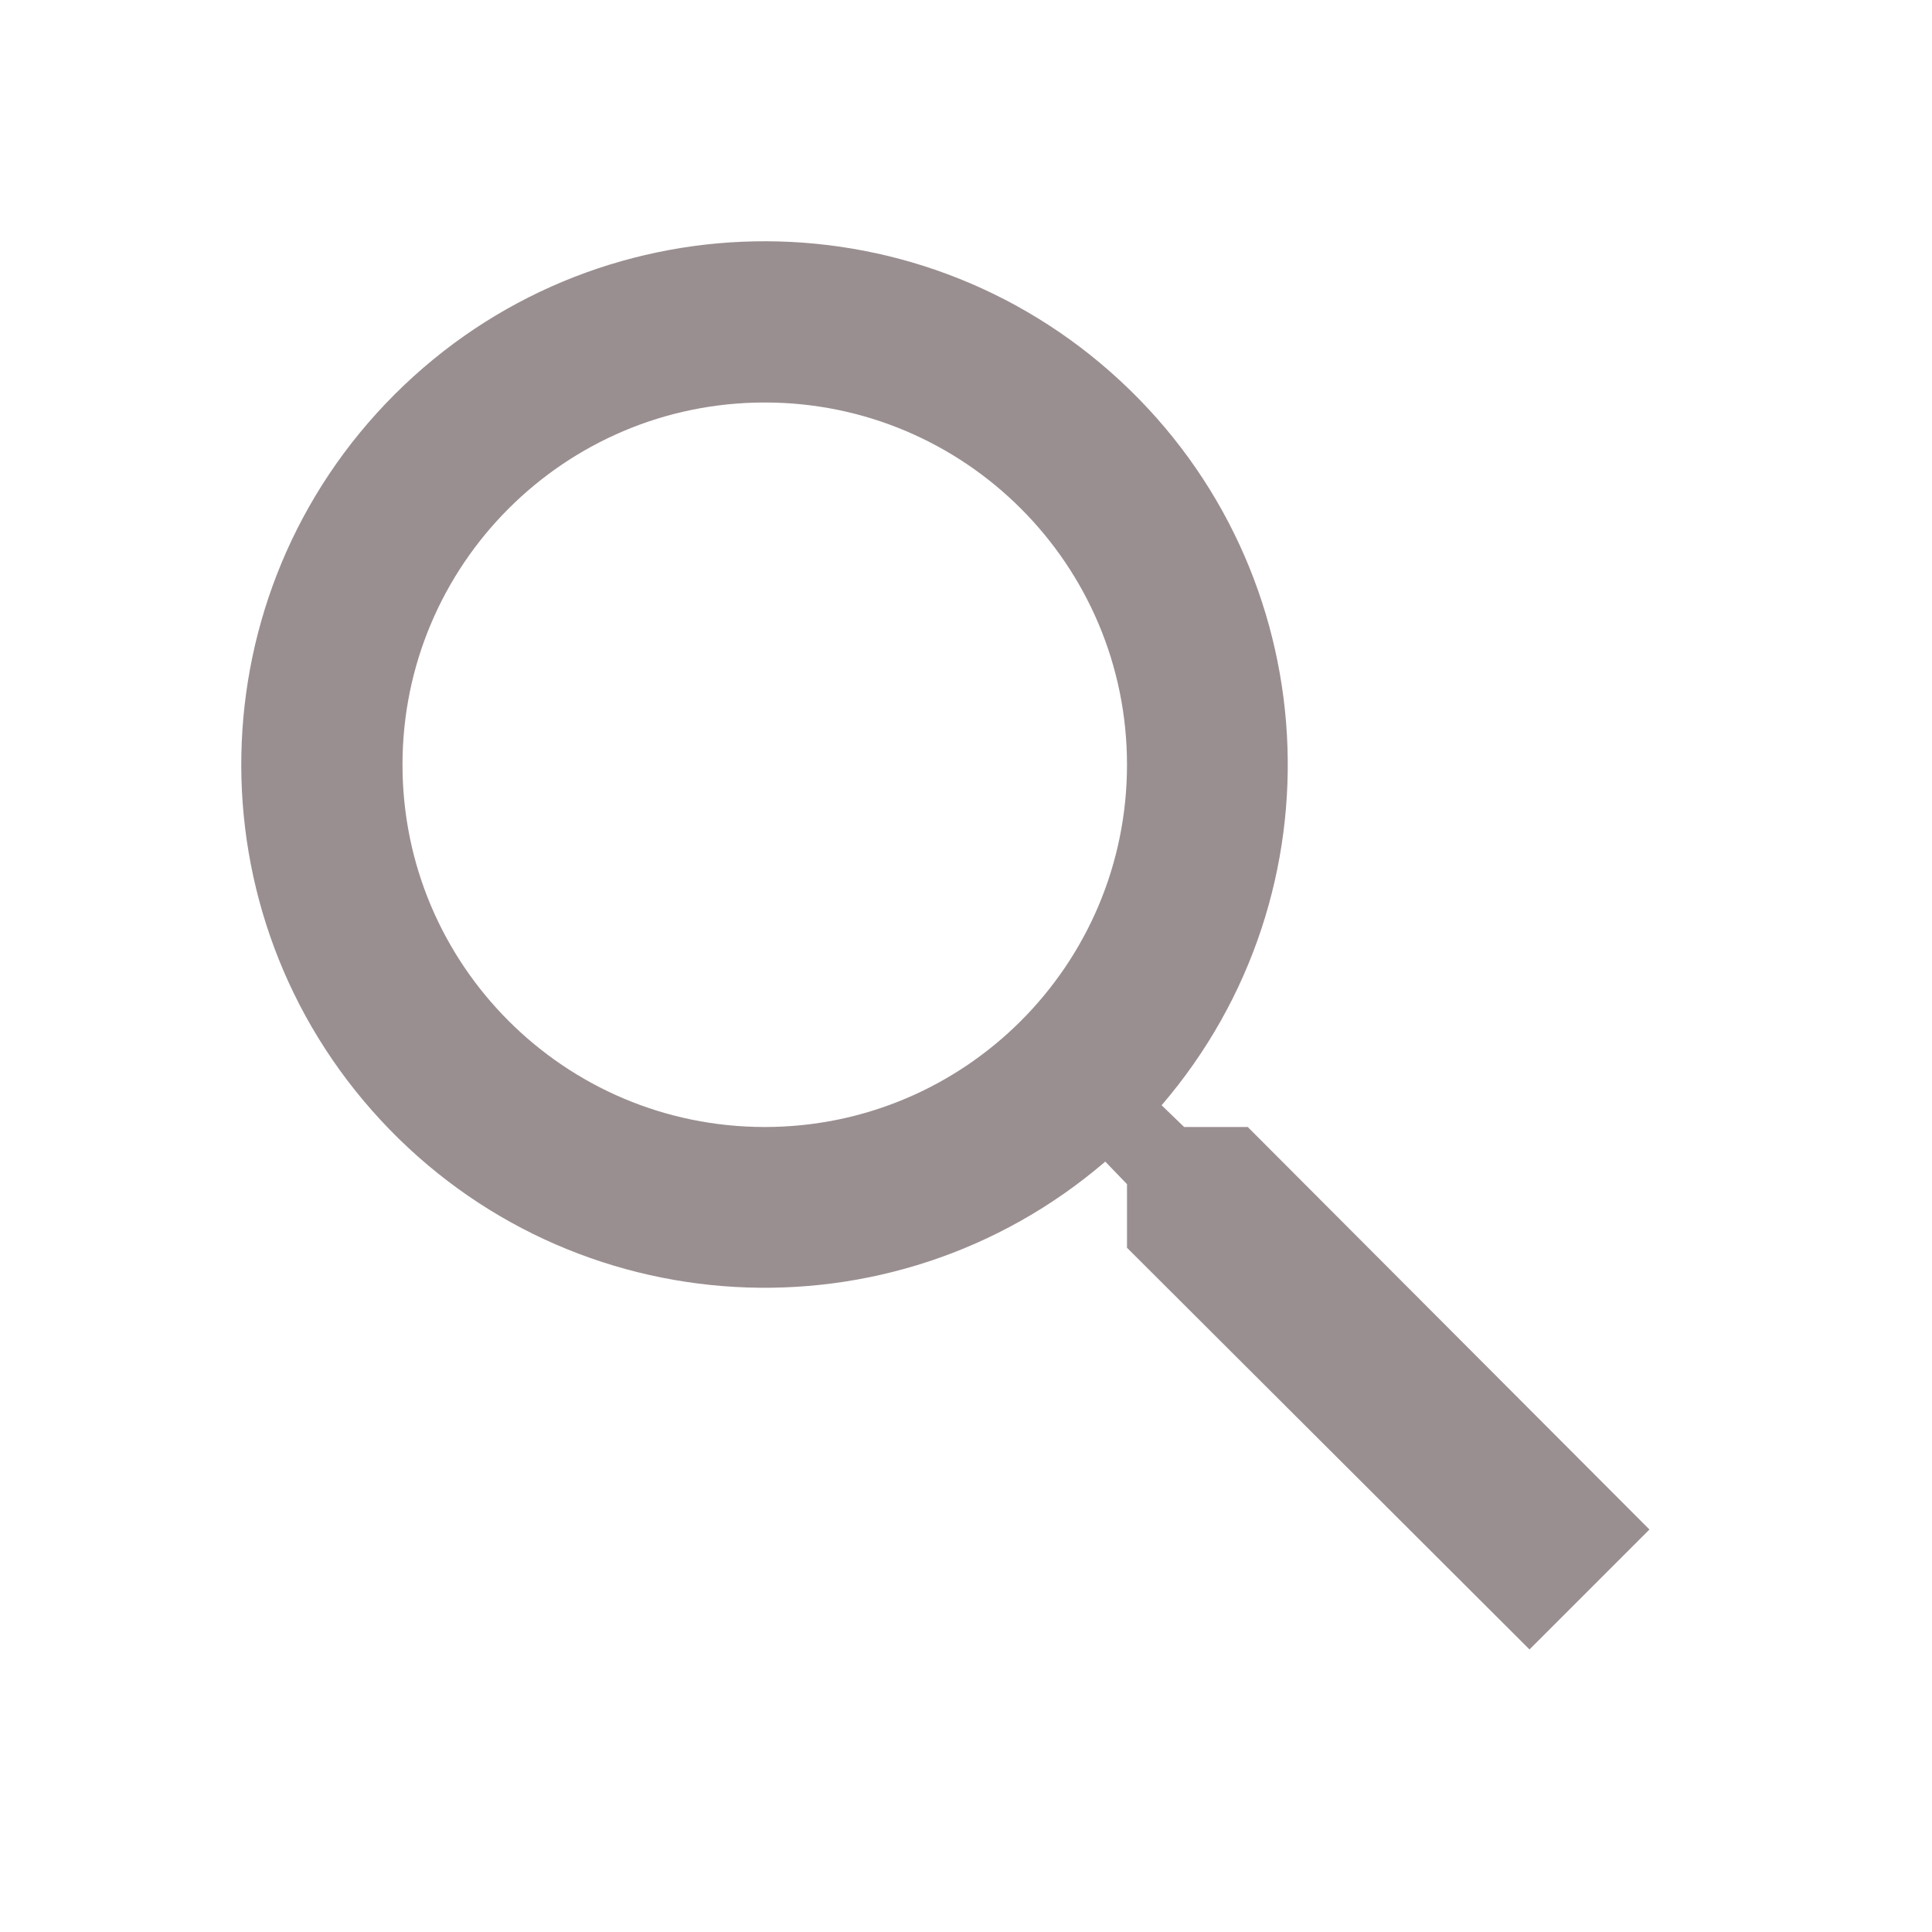
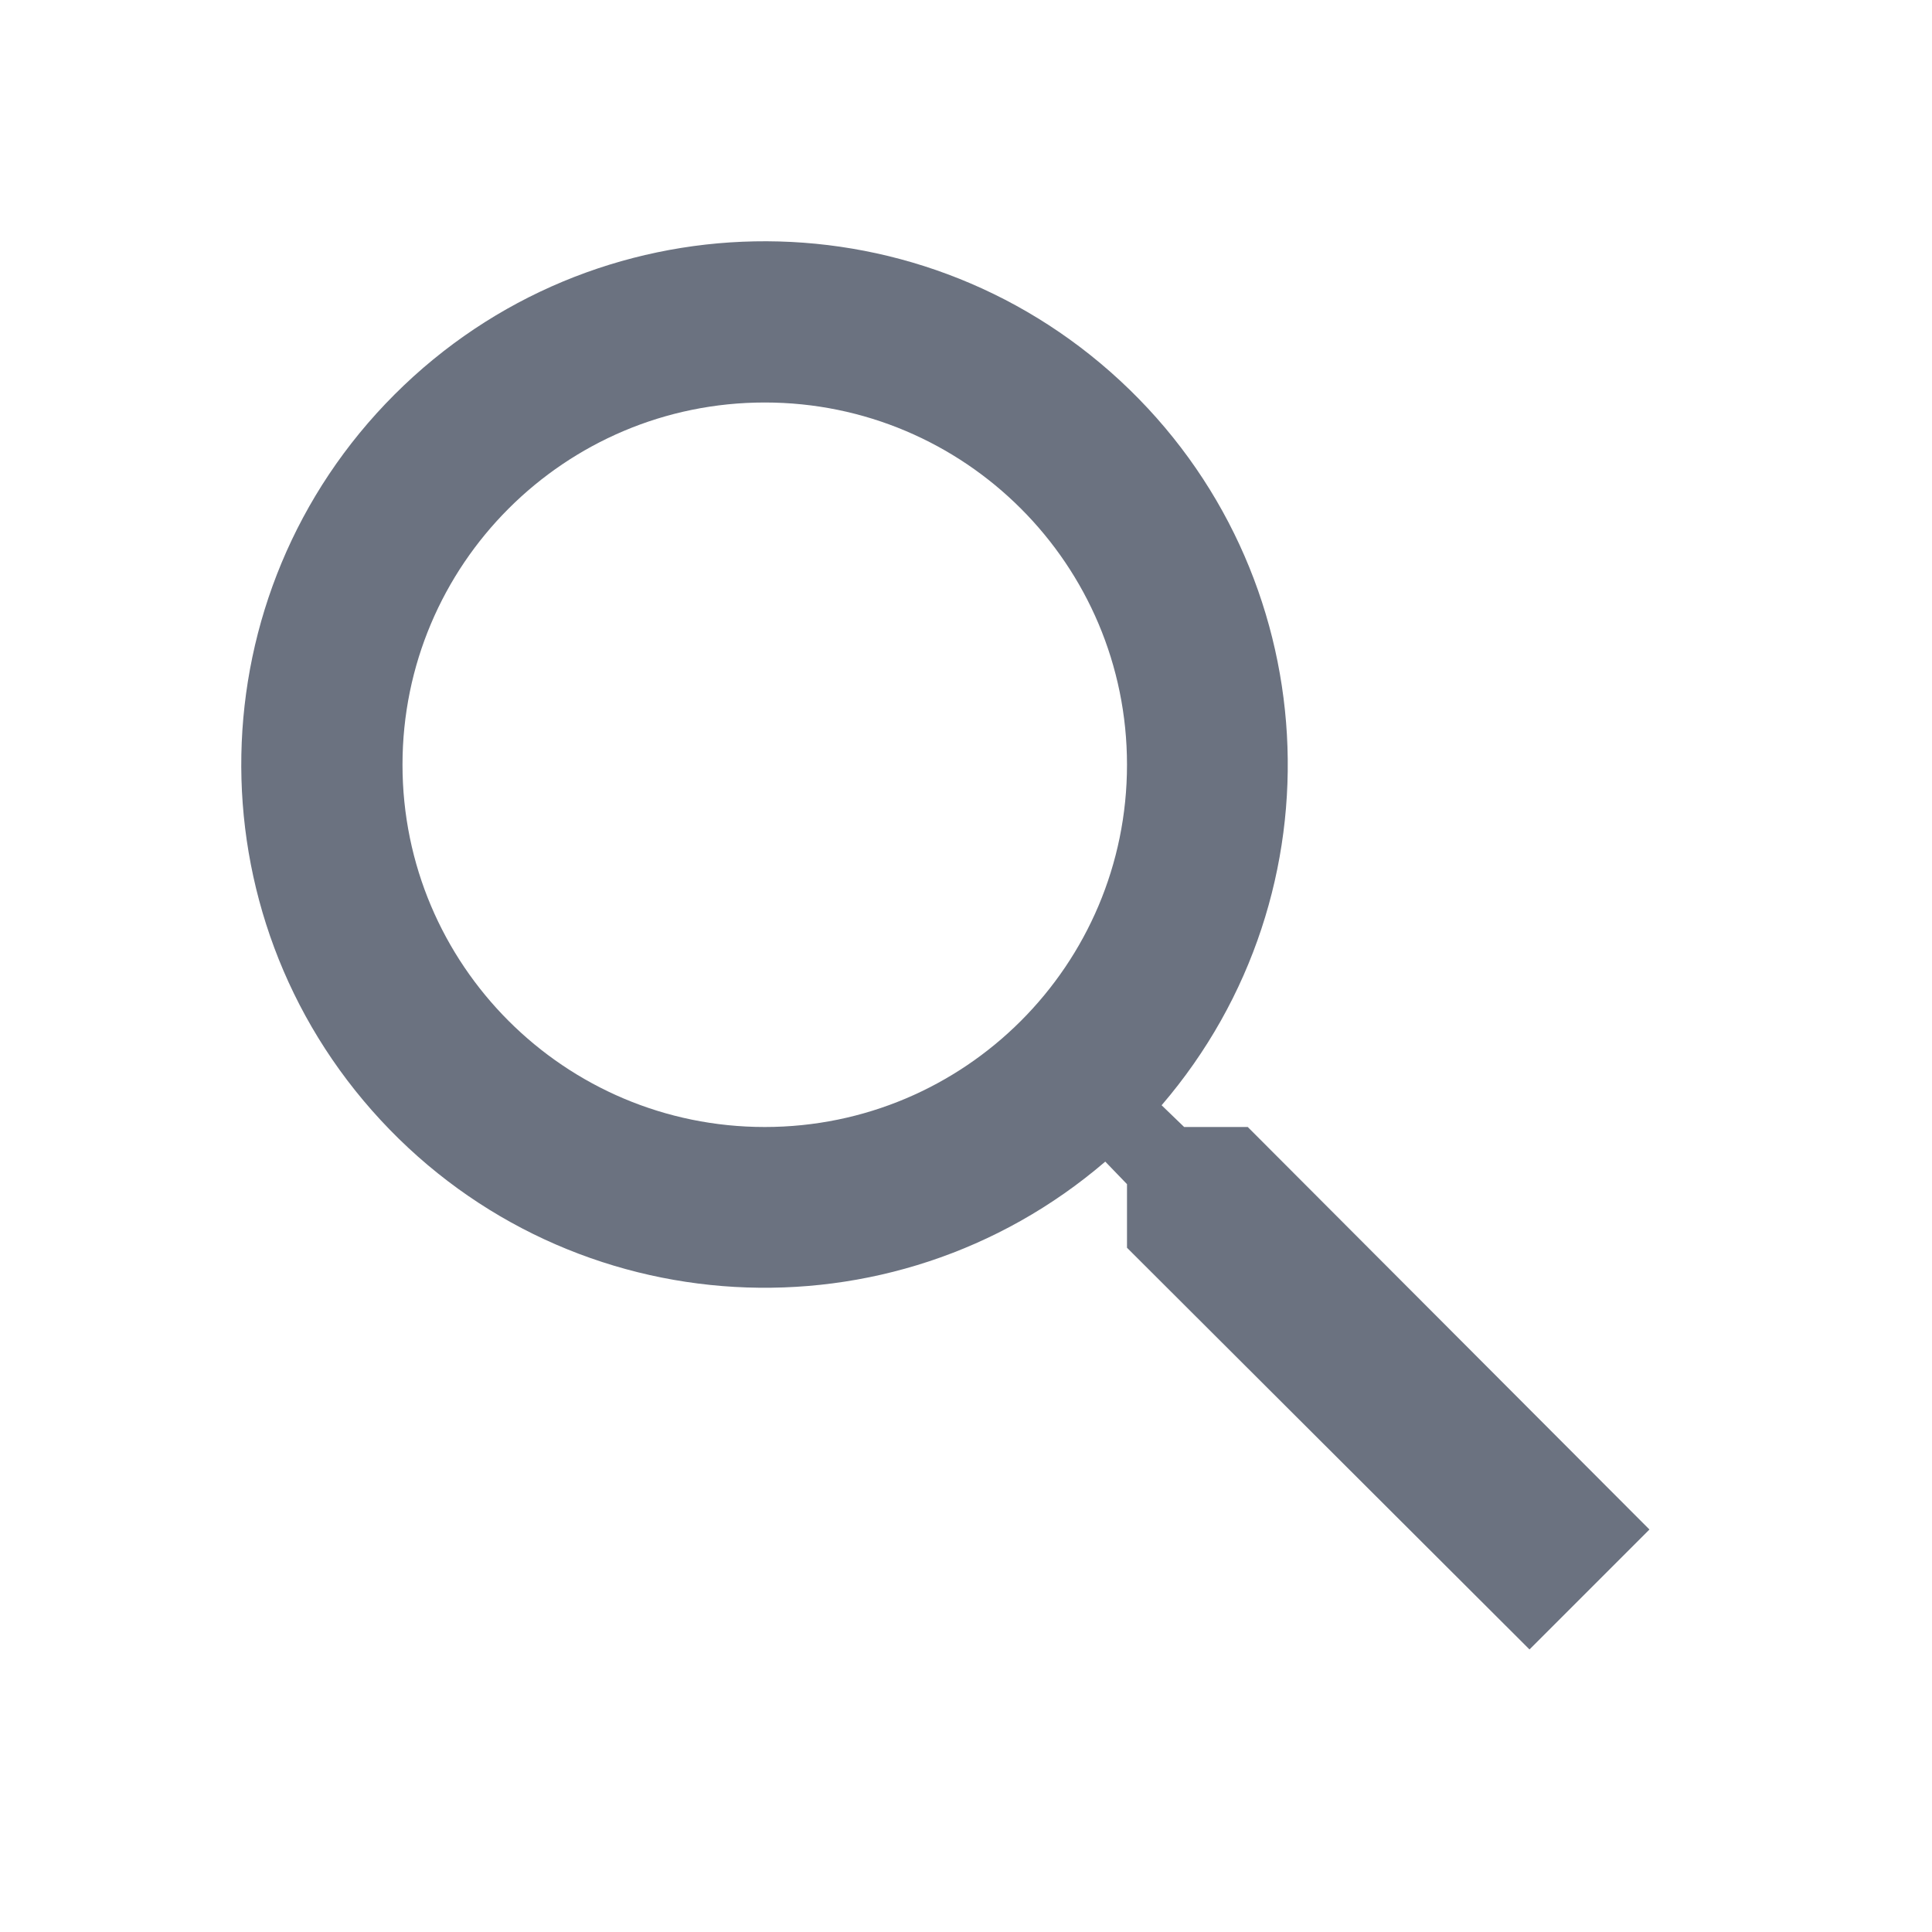
<svg xmlns="http://www.w3.org/2000/svg" viewBox="0 0 24 24">
-   <path fill="#9a8f90" d="M15.5 14h-.79l-.28-.27a6.5 6.5 0 1 0-.7.7l.27.28v.79l5 4.99L20.49 19l-4.99-5zm-6 0A4.5 4.5 0 1 1 14 9.5 4.5 4.5 0 0 1 9.5 14z" />
+   <path fill="#6B7280" d="M15.5 14h-.79l-.28-.27a6.5 6.5 0 1 0-.7.7l.27.28v.79l5 4.99L20.49 19l-4.99-5zm-6 0A4.5 4.5 0 1 1 14 9.5 4.5 4.5 0 0 1 9.5 14z" />
</svg>
